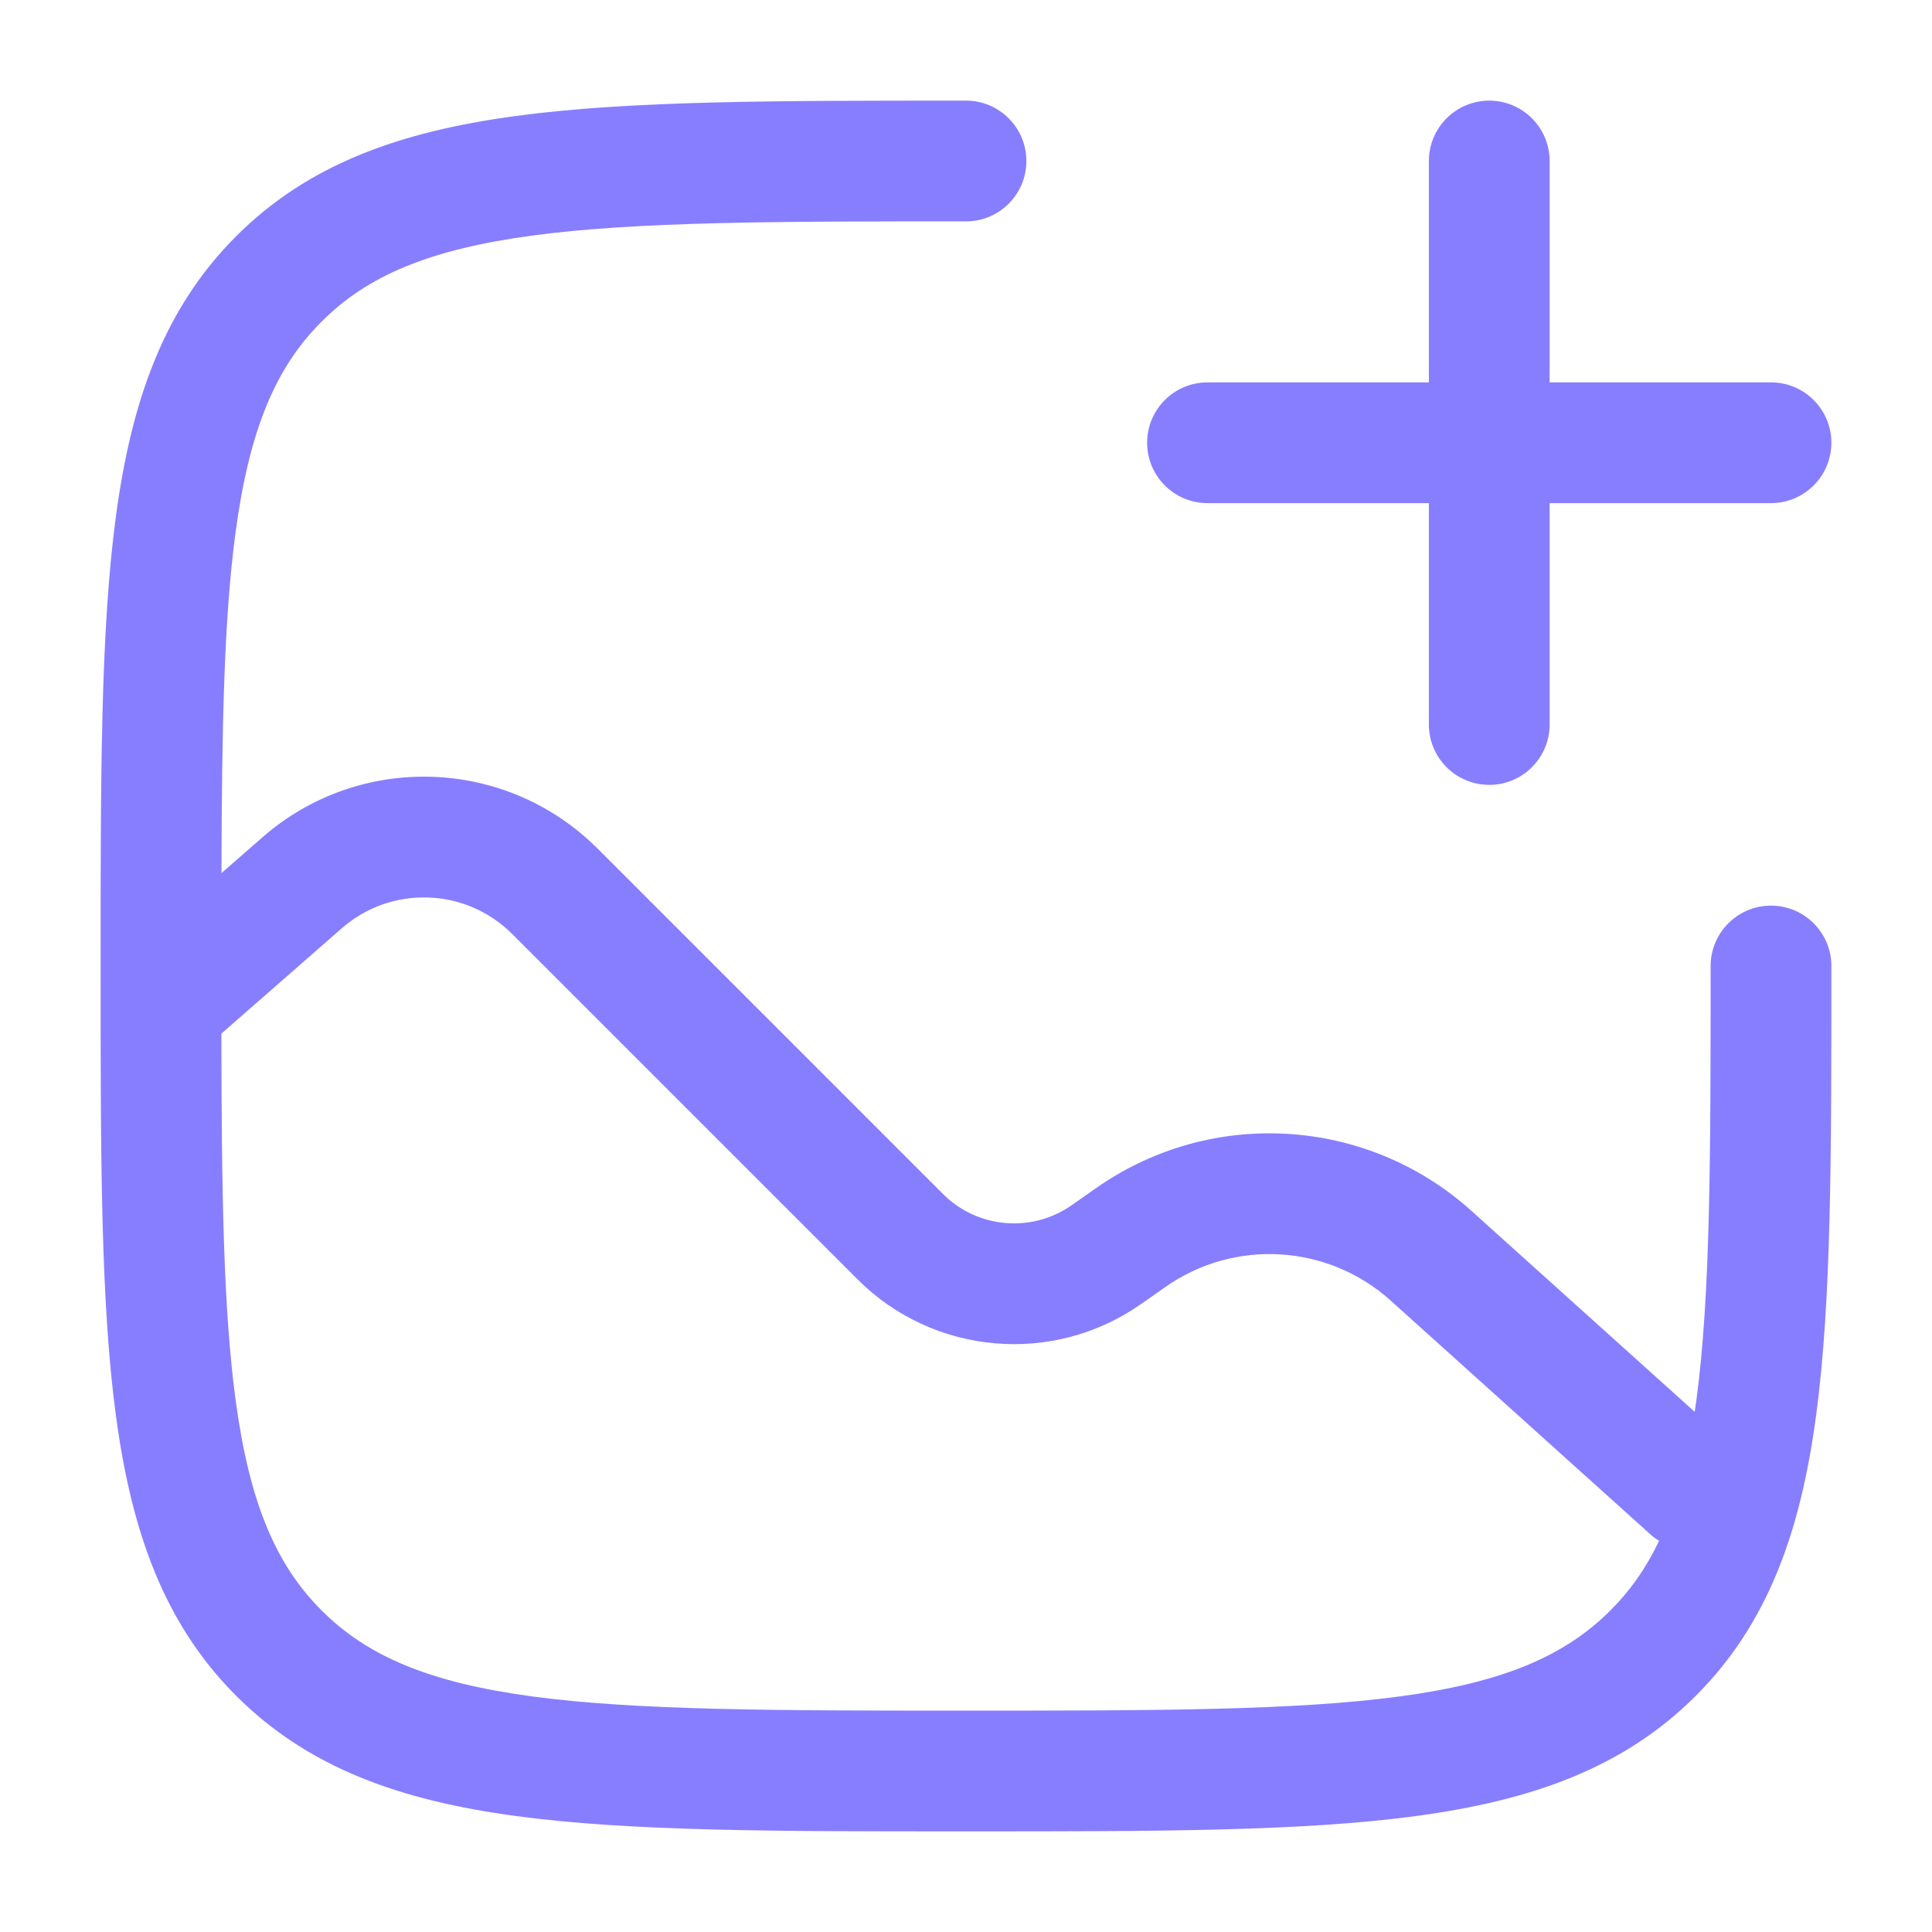
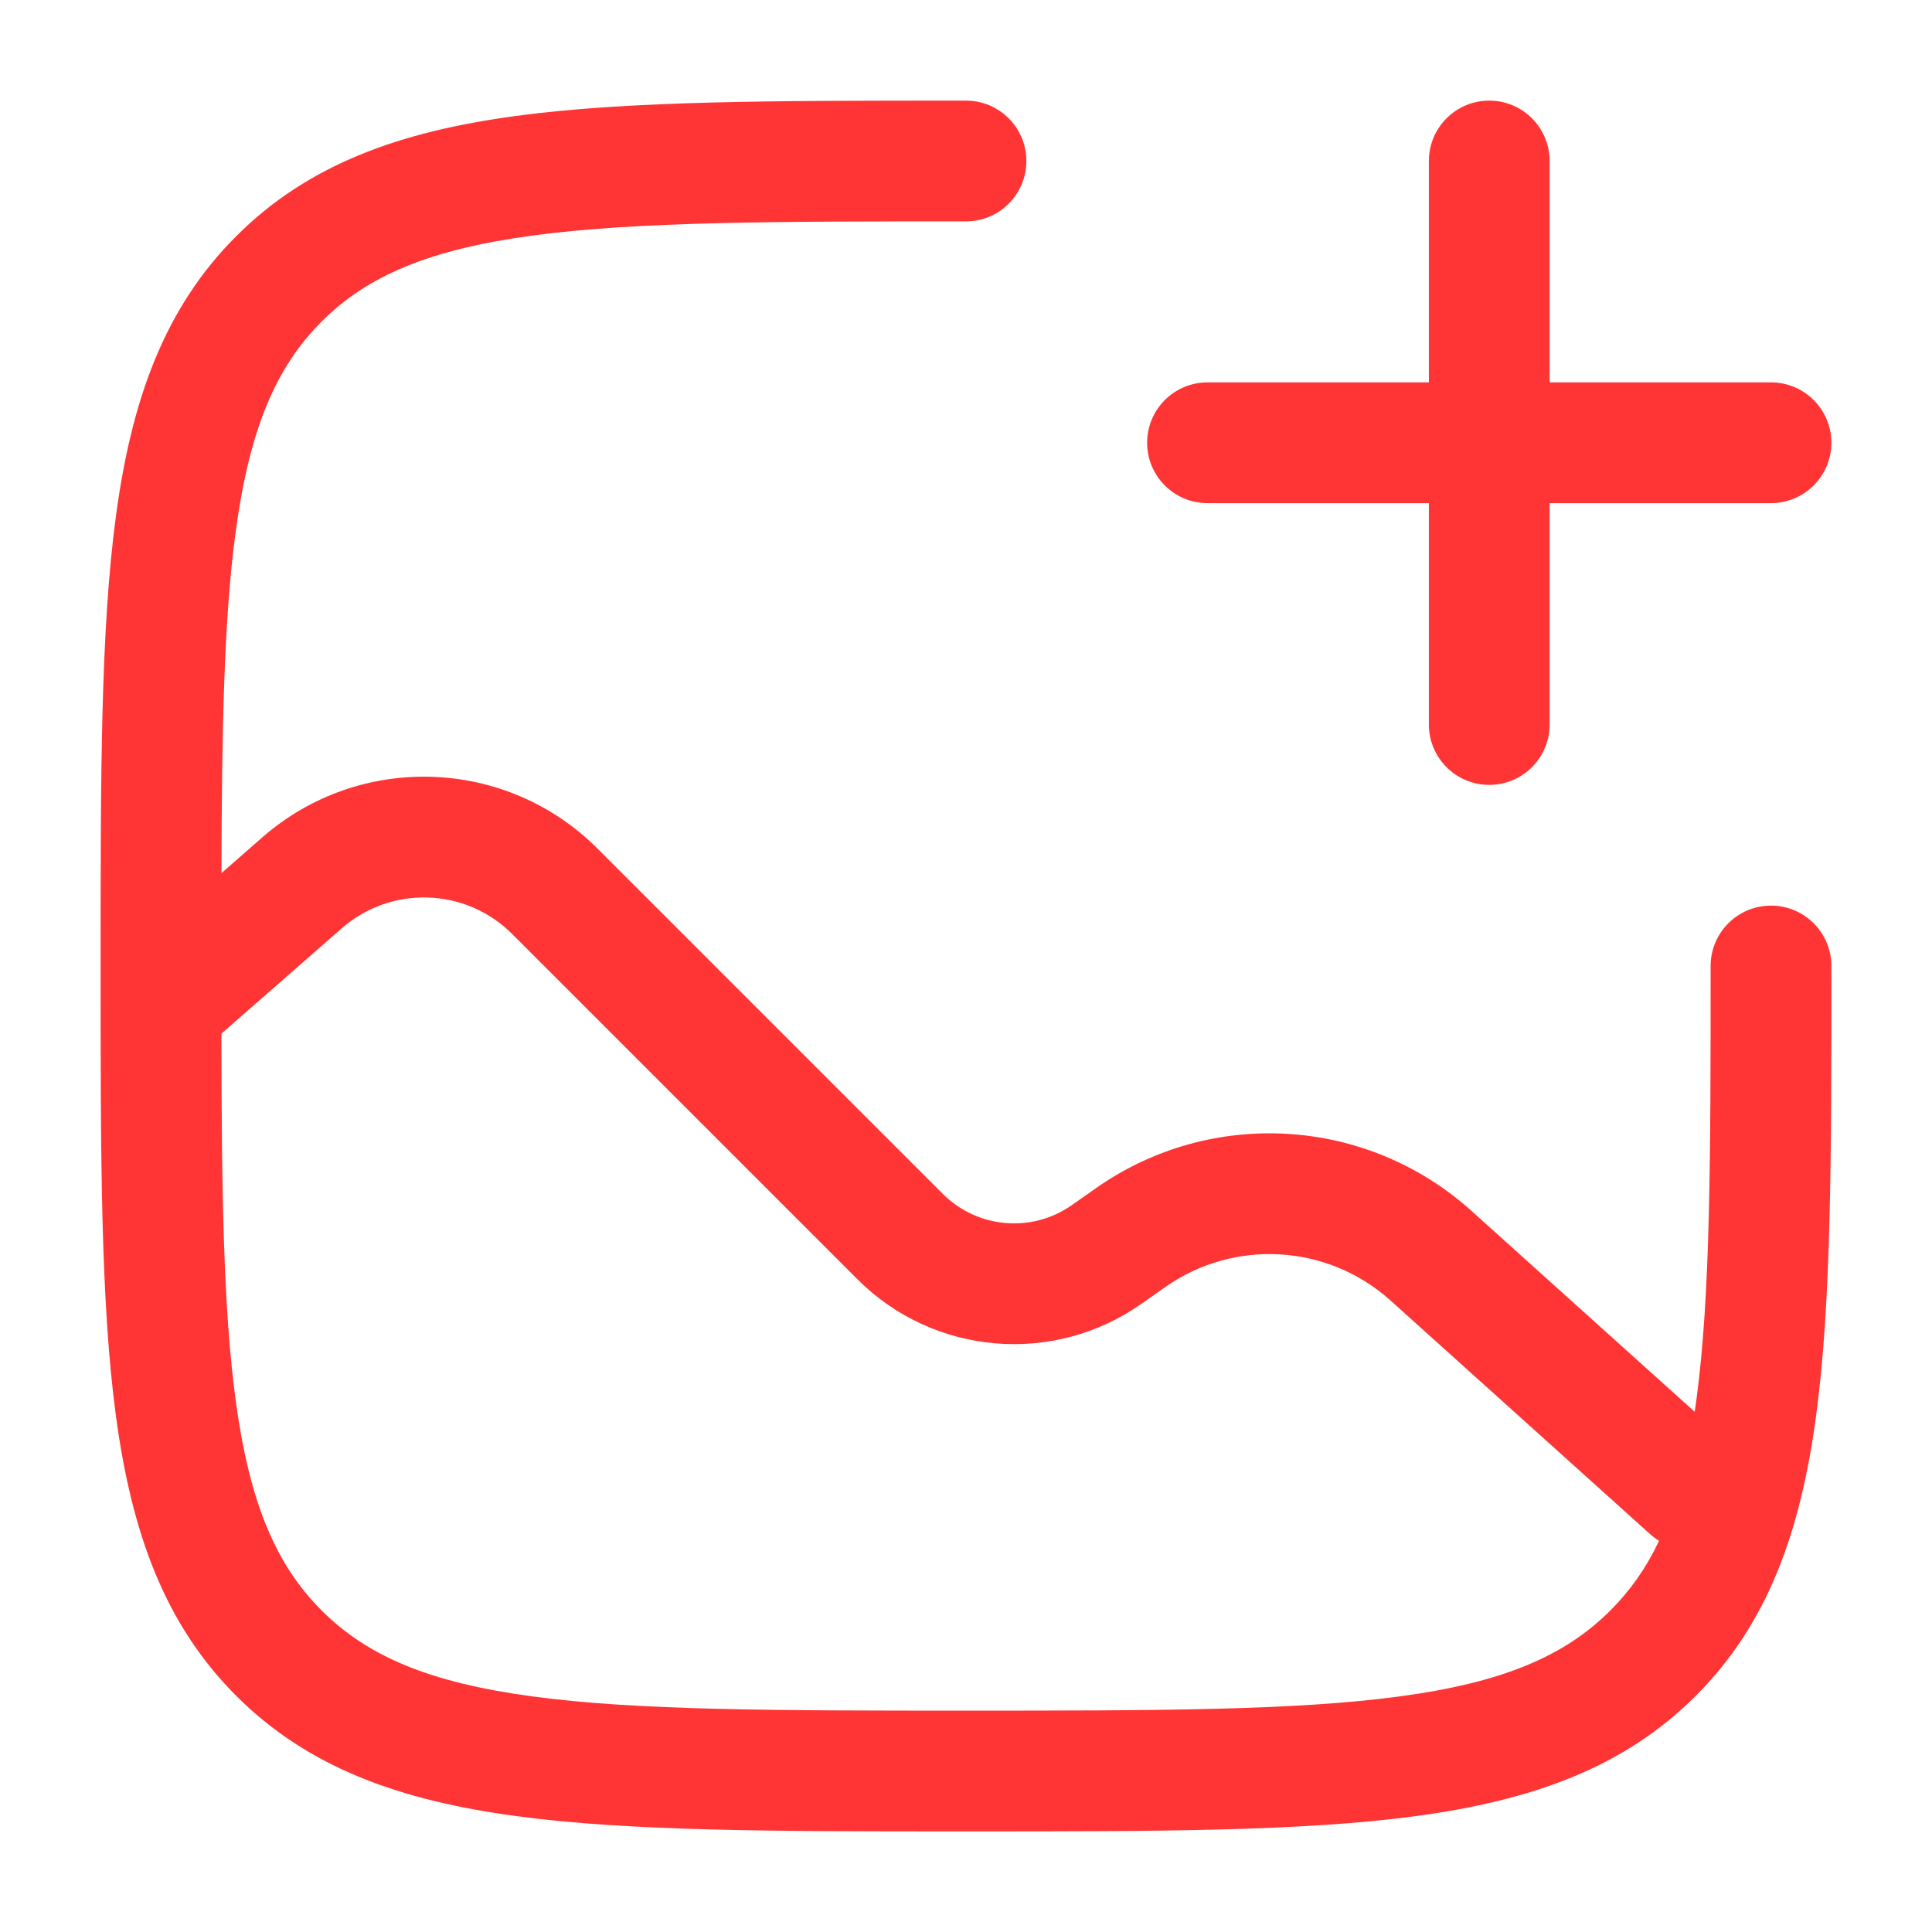
- <svg xmlns="http://www.w3.org/2000/svg" width="24" height="24" viewBox="0 0 24 24" fill="none">
-   <path fill-rule="evenodd" clip-rule="evenodd" d="M18.5 1.25C18.914 1.25 19.25 1.586 19.25 2V4.75H22C22.414 4.75 22.75 5.086 22.75 5.5C22.75 5.914 22.414 6.25 22 6.25H19.25V9C19.25 9.414 18.914 9.75 18.5 9.75C18.086 9.75 17.75 9.414 17.75 9V6.25H15C14.586 6.25 14.25 5.914 14.25 5.5C14.25 5.086 14.586 4.75 15 4.75H17.75V2C17.75 1.586 18.086 1.25 18.5 1.25Z" fill="#877EFF" />
-   <path fill-rule="evenodd" clip-rule="evenodd" d="M12 1.25L11.943 1.25C9.634 1.25 7.825 1.25 6.414 1.44C4.969 1.634 3.829 2.039 2.934 2.934C2.039 3.829 1.634 4.969 1.44 6.414C1.25 7.825 1.25 9.634 1.25 11.943V12.057C1.25 14.366 1.25 16.175 1.44 17.586C1.634 19.031 2.039 20.171 2.934 21.066C3.829 21.961 4.969 22.366 6.414 22.56C7.825 22.75 9.634 22.75 11.943 22.75H12.057C14.366 22.75 16.175 22.75 17.586 22.56C19.031 22.366 20.171 21.961 21.066 21.066C21.961 20.171 22.366 19.031 22.56 17.586C22.75 16.175 22.75 14.366 22.75 12.057V12C22.75 11.586 22.414 11.25 22 11.25C21.586 11.25 21.25 11.586 21.25 12C21.25 14.378 21.248 16.086 21.074 17.386C21.067 17.438 21.06 17.488 21.052 17.538L18.278 15.041C16.979 13.872 15.044 13.755 13.613 14.761L13.315 14.97C12.818 15.319 12.142 15.261 11.713 14.831L7.423 10.541C6.287 9.406 4.466 9.345 3.258 10.403L2.751 10.846C2.756 9.054 2.781 7.693 2.926 6.614C3.098 5.335 3.425 4.564 3.995 3.995C4.564 3.425 5.335 3.098 6.614 2.926C7.914 2.752 9.622 2.75 12 2.75C12.414 2.75 12.75 2.414 12.75 2C12.75 1.586 12.414 1.25 12 1.25ZM2.926 17.386C3.098 18.665 3.425 19.436 3.995 20.005C4.564 20.575 5.335 20.902 6.614 21.074C7.914 21.248 9.622 21.25 12 21.25C14.378 21.25 16.087 21.248 17.386 21.074C18.665 20.902 19.436 20.575 20.005 20.005C20.249 19.762 20.448 19.481 20.61 19.14C20.571 19.117 20.533 19.089 20.498 19.057L17.275 16.156C16.495 15.454 15.334 15.385 14.476 15.988L14.178 16.197C13.084 16.966 11.597 16.837 10.652 15.892L6.362 11.602C5.785 11.025 4.86 10.994 4.245 11.532L2.75 12.84C2.753 14.788 2.773 16.245 2.926 17.386Z" fill="#877EFF" />
+ <svg xmlns="http://www.w3.org/2000/svg" width="500" zoomAndPan="magnify" viewBox="0 0 375 375" height="500" preserveAspectRatio="xMidYMid meet" version="1.0">
+   <path fill="#ff3434" d="M 289.062 19.531 C 295.535 19.531 300.781 24.777 300.781 31.25 L 300.781 74.219 L 343.75 74.219 C 350.223 74.219 355.469 79.465 355.469 85.938 C 355.469 92.41 350.223 97.656 343.75 97.656 L 300.781 97.656 L 300.781 140.625 C 300.781 147.098 295.535 152.344 289.062 152.344 C 282.59 152.344 277.344 147.098 277.344 140.625 L 277.344 97.656 L 234.375 97.656 C 227.902 97.656 222.656 92.41 222.656 85.938 C 222.656 79.465 227.902 74.219 234.375 74.219 L 277.344 74.219 L 277.344 31.25 C 277.344 24.777 282.59 19.531 289.062 19.531 Z M 289.062 19.531 " fill-opacity="1" fill-rule="evenodd" />
+   <path fill="#ff3434" d="M 187.5 19.531 L 186.602 19.531 C 150.535 19.531 122.27 19.531 100.215 22.496 C 77.641 25.531 59.828 31.863 45.848 45.848 C 31.863 59.828 25.531 77.641 22.496 100.215 C 19.531 122.27 19.531 150.535 19.531 186.602 L 19.531 188.398 C 19.531 224.465 19.531 252.73 22.496 274.785 C 25.531 297.359 31.863 315.172 45.848 329.156 C 59.828 343.137 77.641 349.469 100.215 352.504 C 122.27 355.469 150.535 355.469 186.602 355.469 L 188.398 355.469 C 224.465 355.469 252.73 355.469 274.785 352.504 C 297.359 349.469 315.172 343.137 329.156 329.156 C 343.137 315.172 349.469 297.359 352.504 274.785 C 355.469 252.73 355.469 224.465 355.469 188.398 L 355.469 187.5 C 355.469 181.027 350.223 175.781 343.75 175.781 C 337.277 175.781 332.031 181.027 332.031 187.5 C 332.031 224.66 332.008 251.352 329.273 271.664 C 329.168 272.465 329.055 273.254 328.941 274.027 L 285.598 235.02 C 265.293 216.746 235.059 214.926 212.711 230.633 L 208.051 233.906 C 200.285 239.363 189.719 238.449 183.008 231.738 L 115.98 164.711 C 98.242 146.969 69.785 146.023 50.902 162.543 L 42.984 169.473 C 43.055 141.469 43.457 120.203 45.727 103.336 C 48.41 83.363 53.52 71.32 62.418 62.418 C 71.32 53.52 83.363 48.41 103.336 45.723 C 123.648 42.992 150.34 42.969 187.5 42.969 C 193.973 42.969 199.219 37.723 199.219 31.25 C 199.219 24.777 193.973 19.531 187.5 19.531 Z M 45.727 271.664 C 48.41 291.637 53.52 303.68 62.418 312.582 C 71.32 321.484 83.363 326.59 103.336 329.273 C 123.648 332.008 150.34 332.031 187.5 332.031 C 224.66 332.031 251.352 332.008 271.664 329.273 C 291.637 326.59 303.68 321.484 312.582 312.582 C 316.387 308.777 319.5 304.398 322.023 299.07 C 321.418 298.695 320.836 298.266 320.285 297.773 L 269.918 252.441 C 257.734 241.477 239.594 240.383 226.188 249.809 L 221.527 253.082 C 204.441 265.09 181.199 263.078 166.438 248.312 L 99.41 181.285 C 90.395 172.27 75.93 171.789 66.336 180.184 L 42.977 200.625 C 43.016 231.07 43.328 253.824 45.727 271.664 Z M 45.727 271.664 " fill-opacity="1" fill-rule="evenodd" />
</svg>
